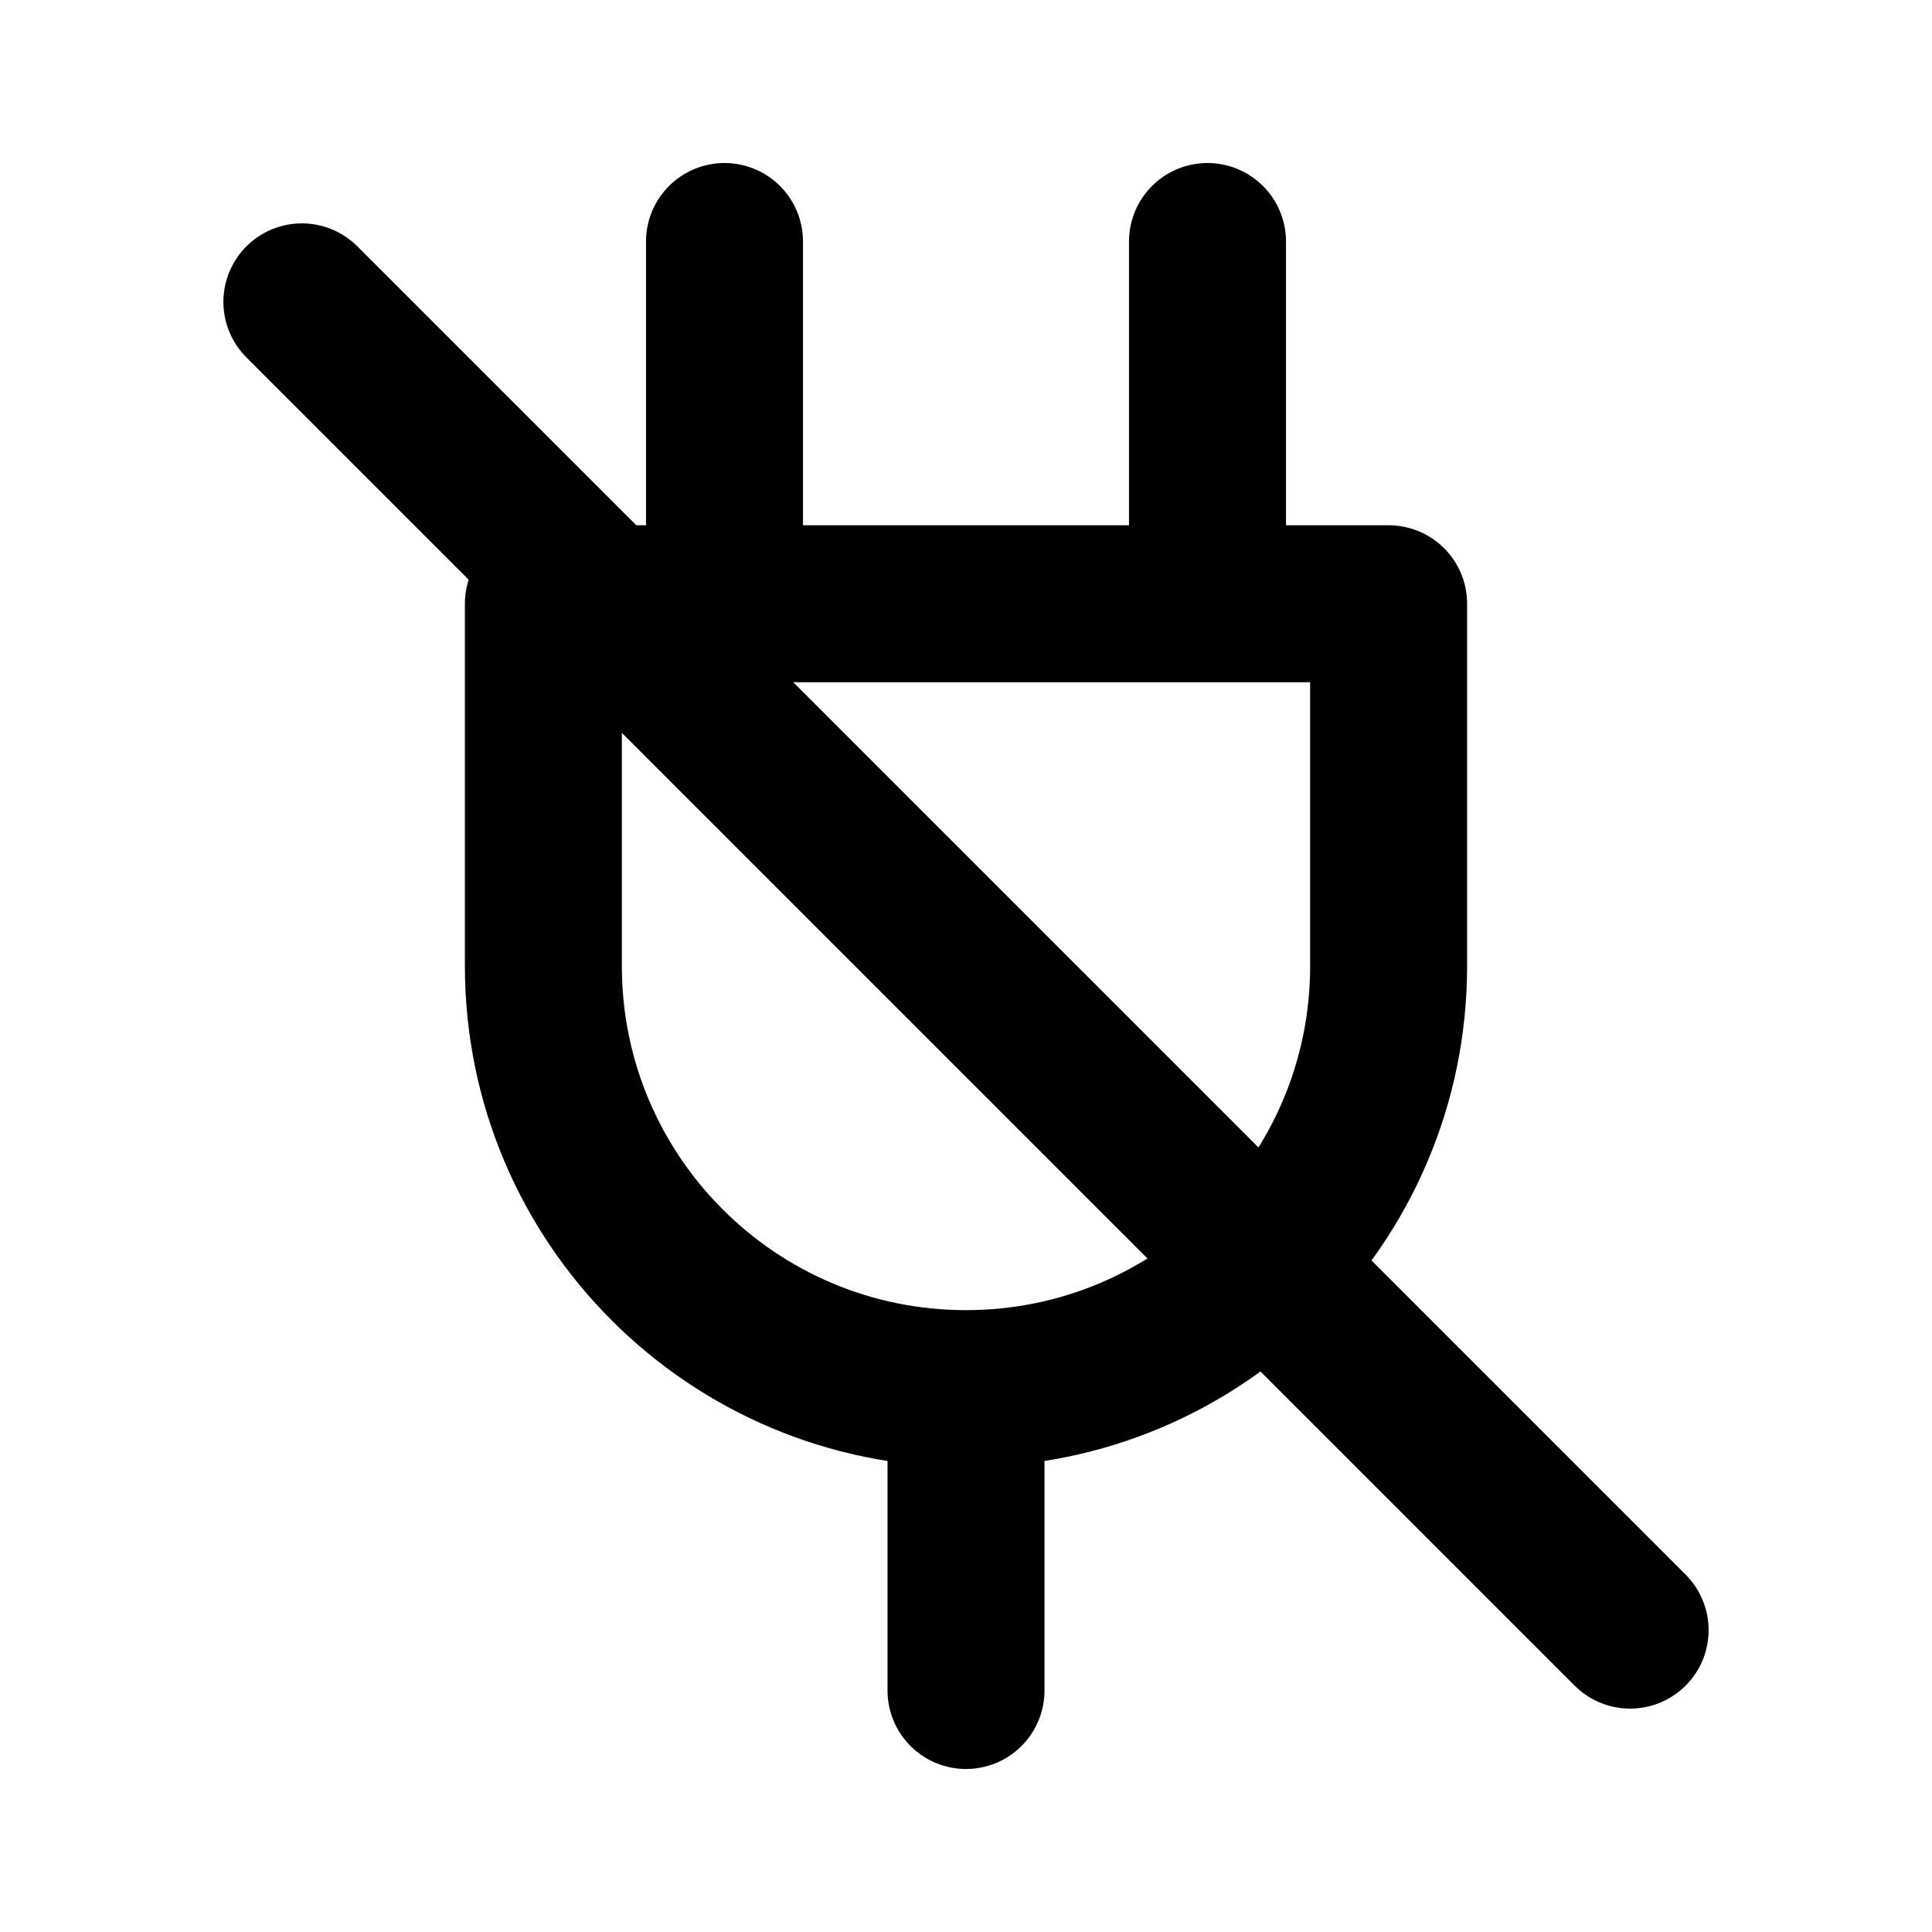
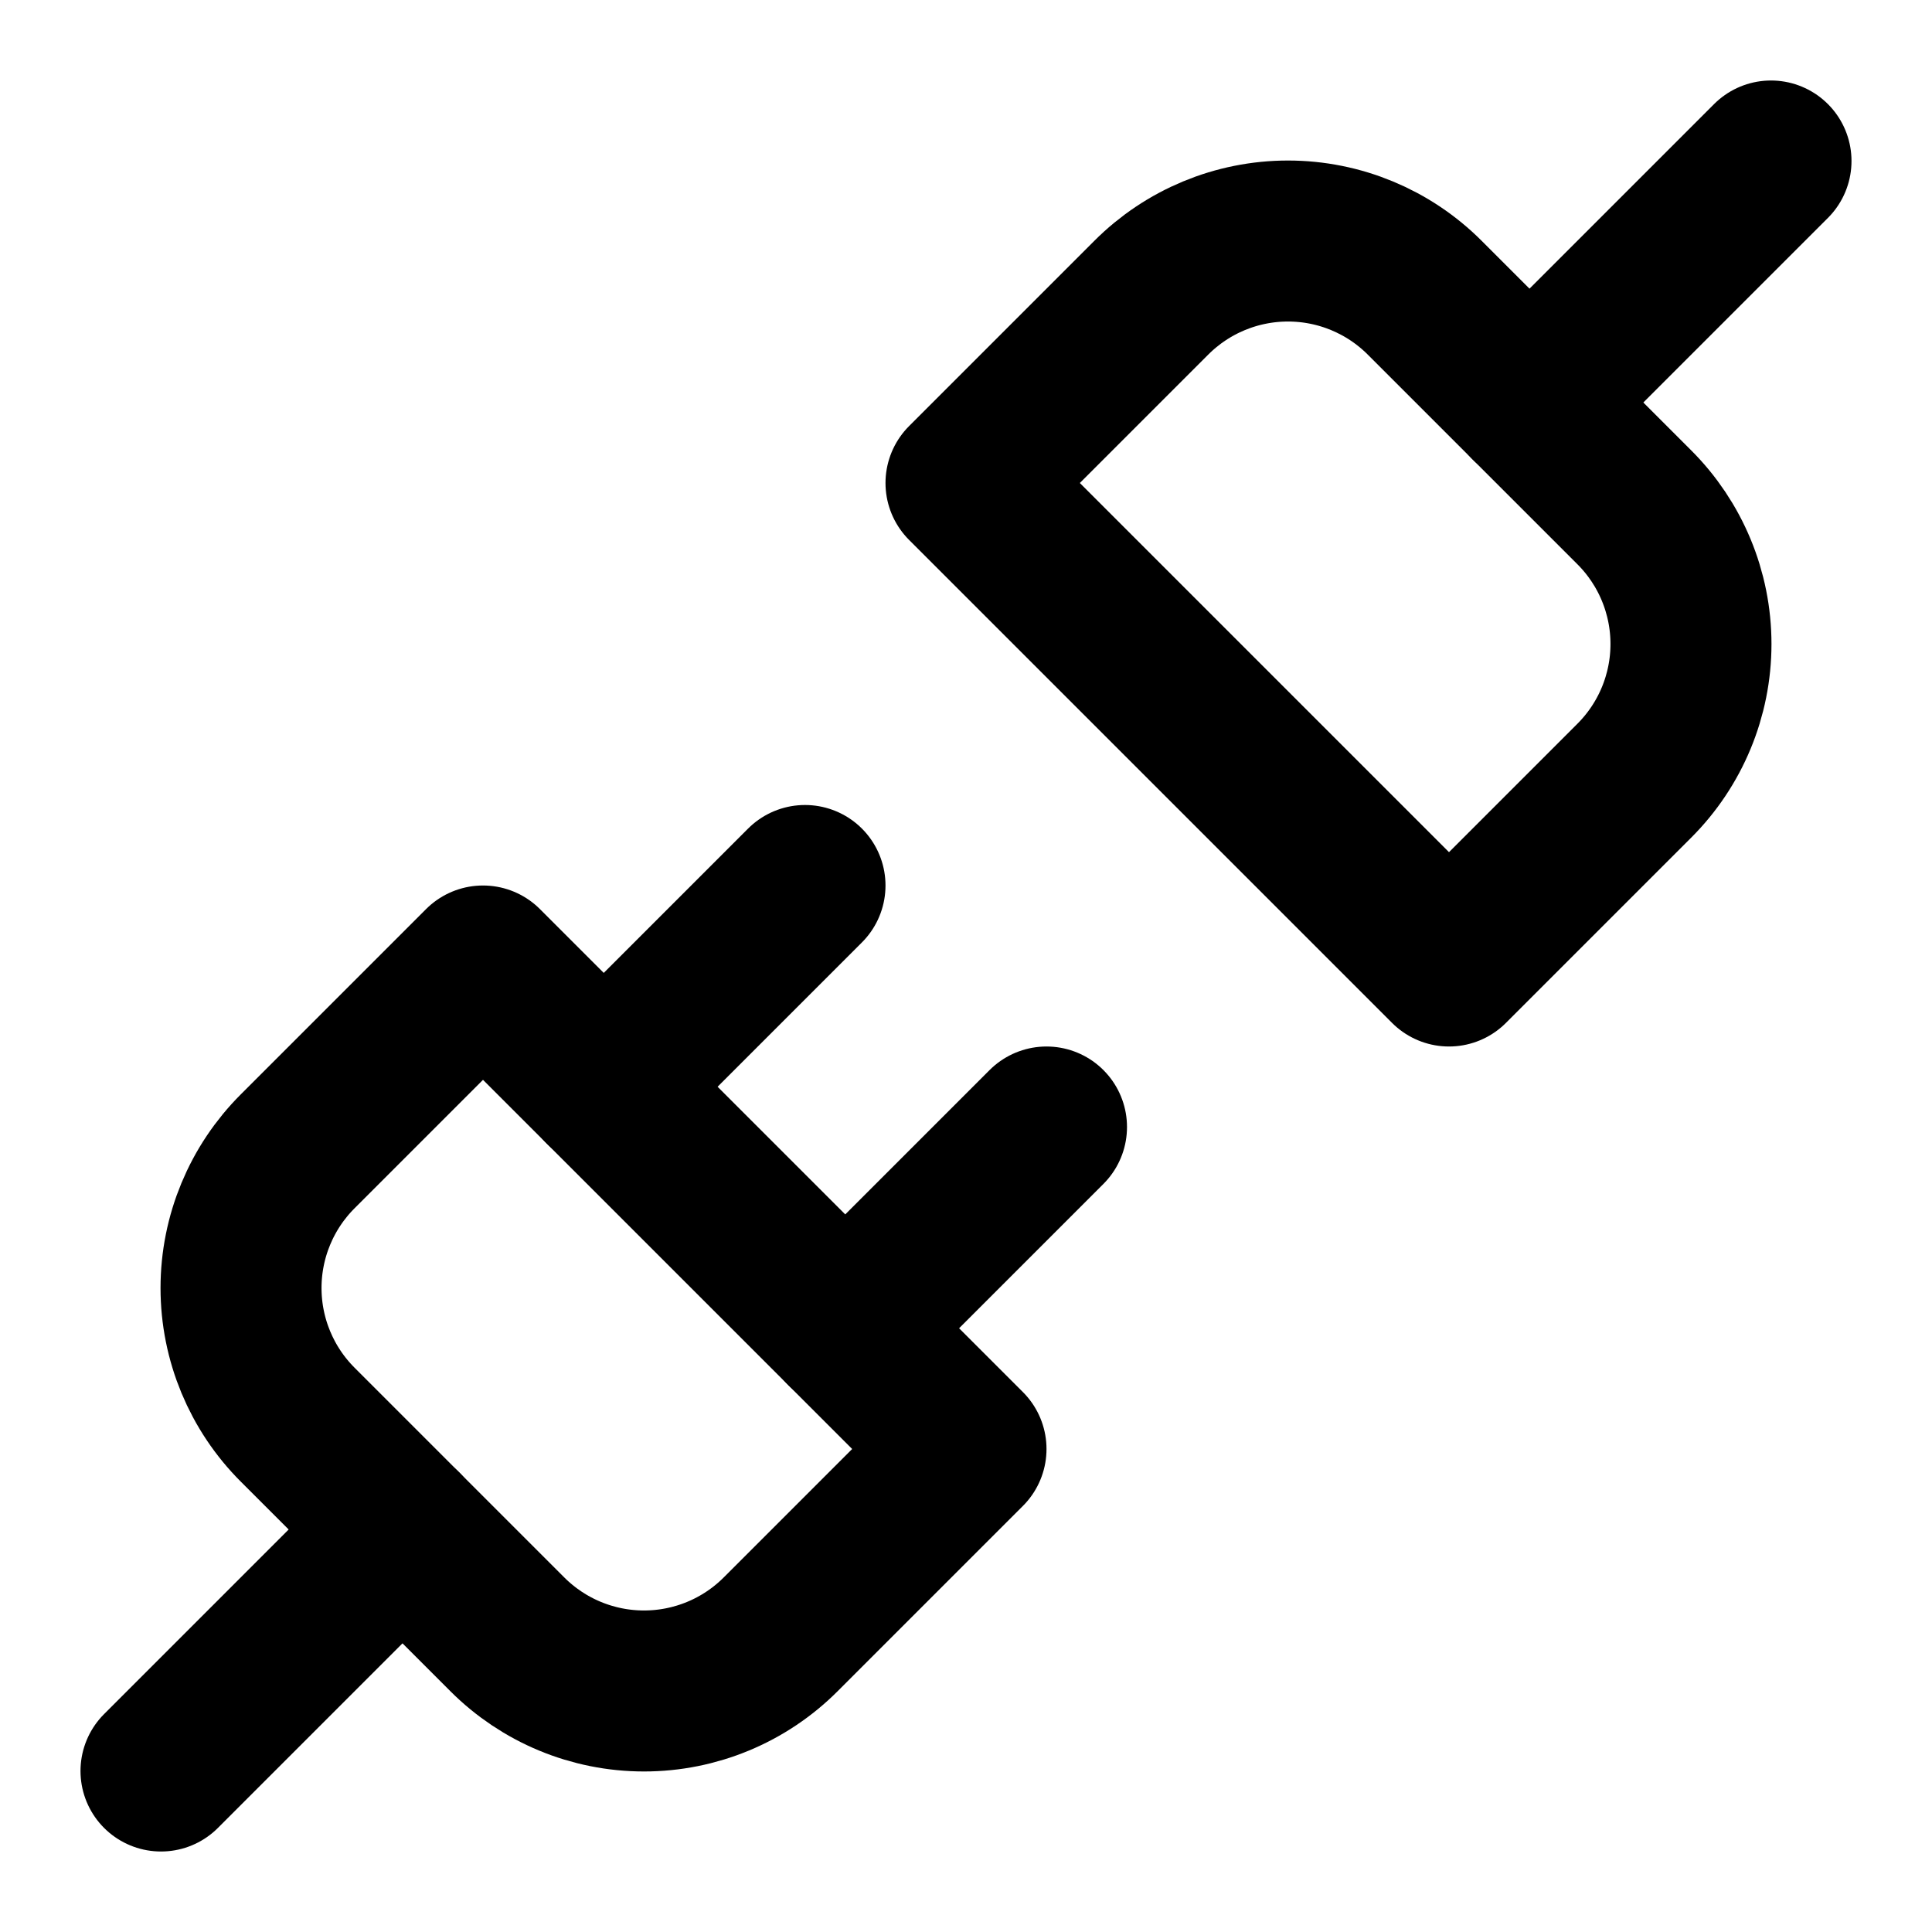
- <svg xmlns="http://www.w3.org/2000/svg" width="16" height="16" viewBox="0 0 16 16" fill="none" stroke="#000" stroke-width="1.3" stroke-linecap="round" stroke-linejoin="round">
-   <path d="M6 2v3M10 2v3M4.5 5h7v3a3.5 3.5 0 01-7 0zM8 11.5V14" />
-   <path d="M2.5 2.5l11 11" />
+ <svg xmlns="http://www.w3.org/2000/svg" width="24" height="24" viewBox="0 0 24 24" fill="none" stroke="#000" stroke-width="2" stroke-linecap="round" stroke-linejoin="round">
+   <path d="m19 5 3-3" />
+   <path d="m2 22 3-3" />
+   <path d="M6.3 20.3a2.4 2.4 0 0 0 3.4 0L12 18l-6-6-2.3 2.3a2.4 2.4 0 0 0 0 3.4Z" />
+   <path d="M7.5 13.5 10 11" />
+   <path d="M10.5 16.5 13 14" />
+   <path d="m12 6 6 6 2.3-2.3a2.4 2.4 0 0 0 0-3.4l-2.6-2.6a2.4 2.4 0 0 0-3.4 0Z" />
</svg>
